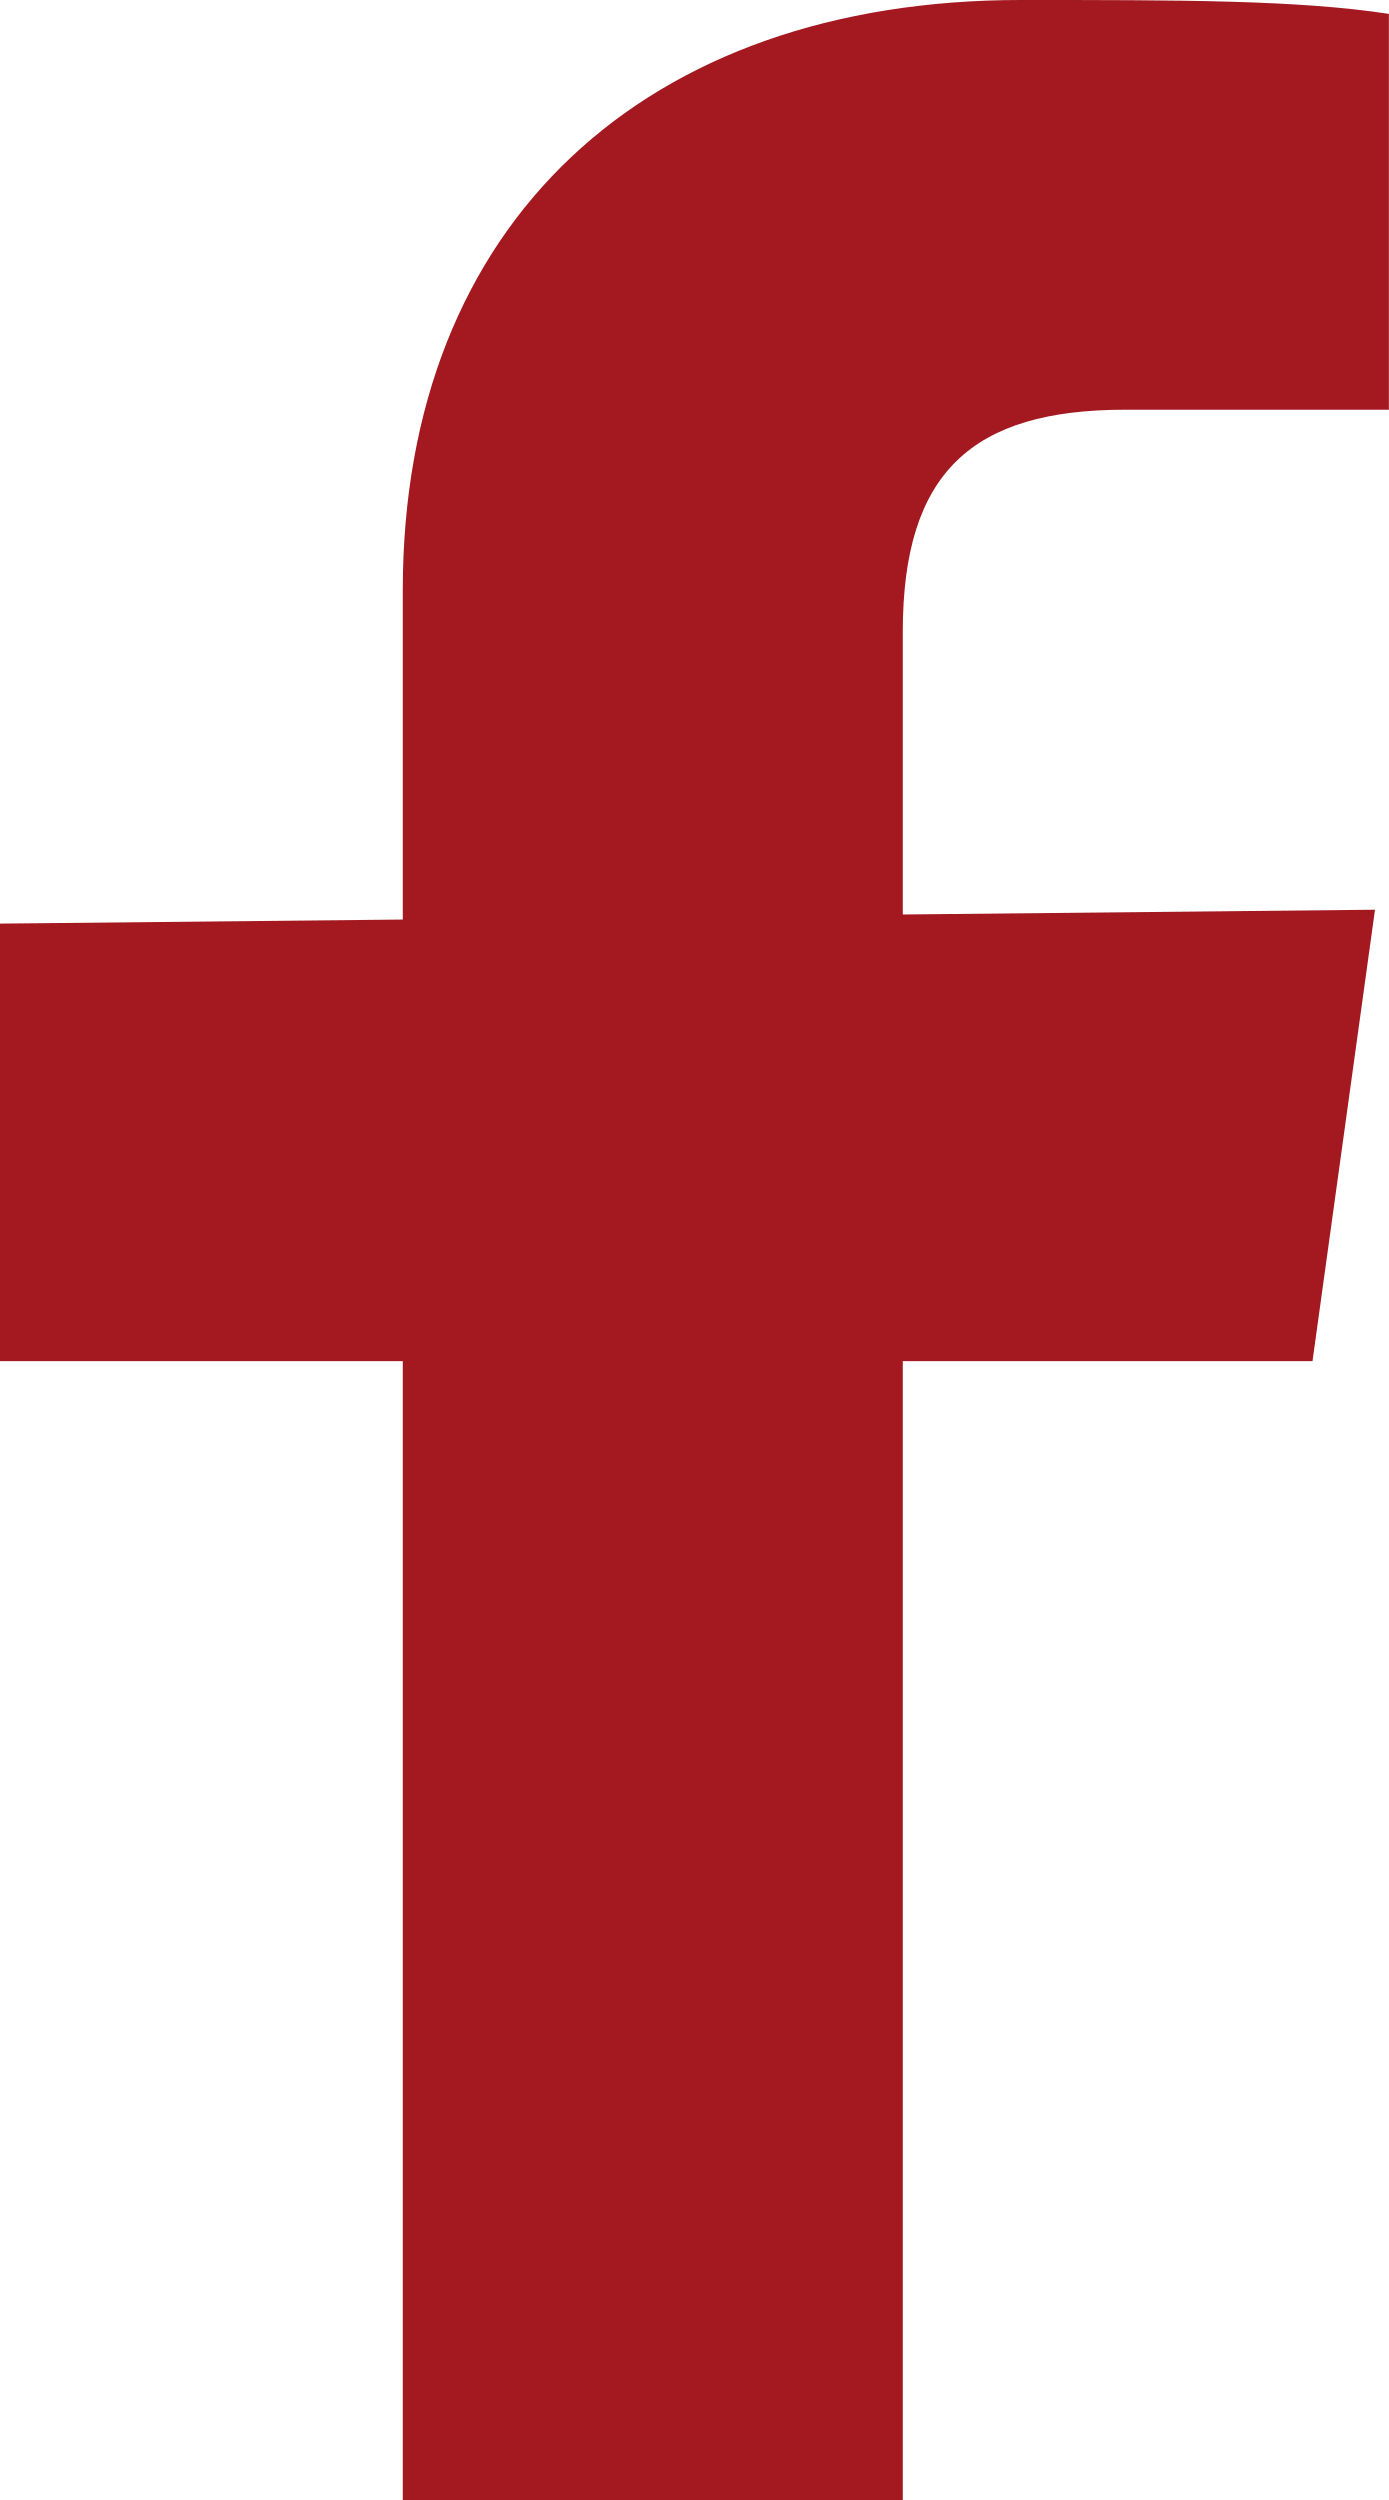
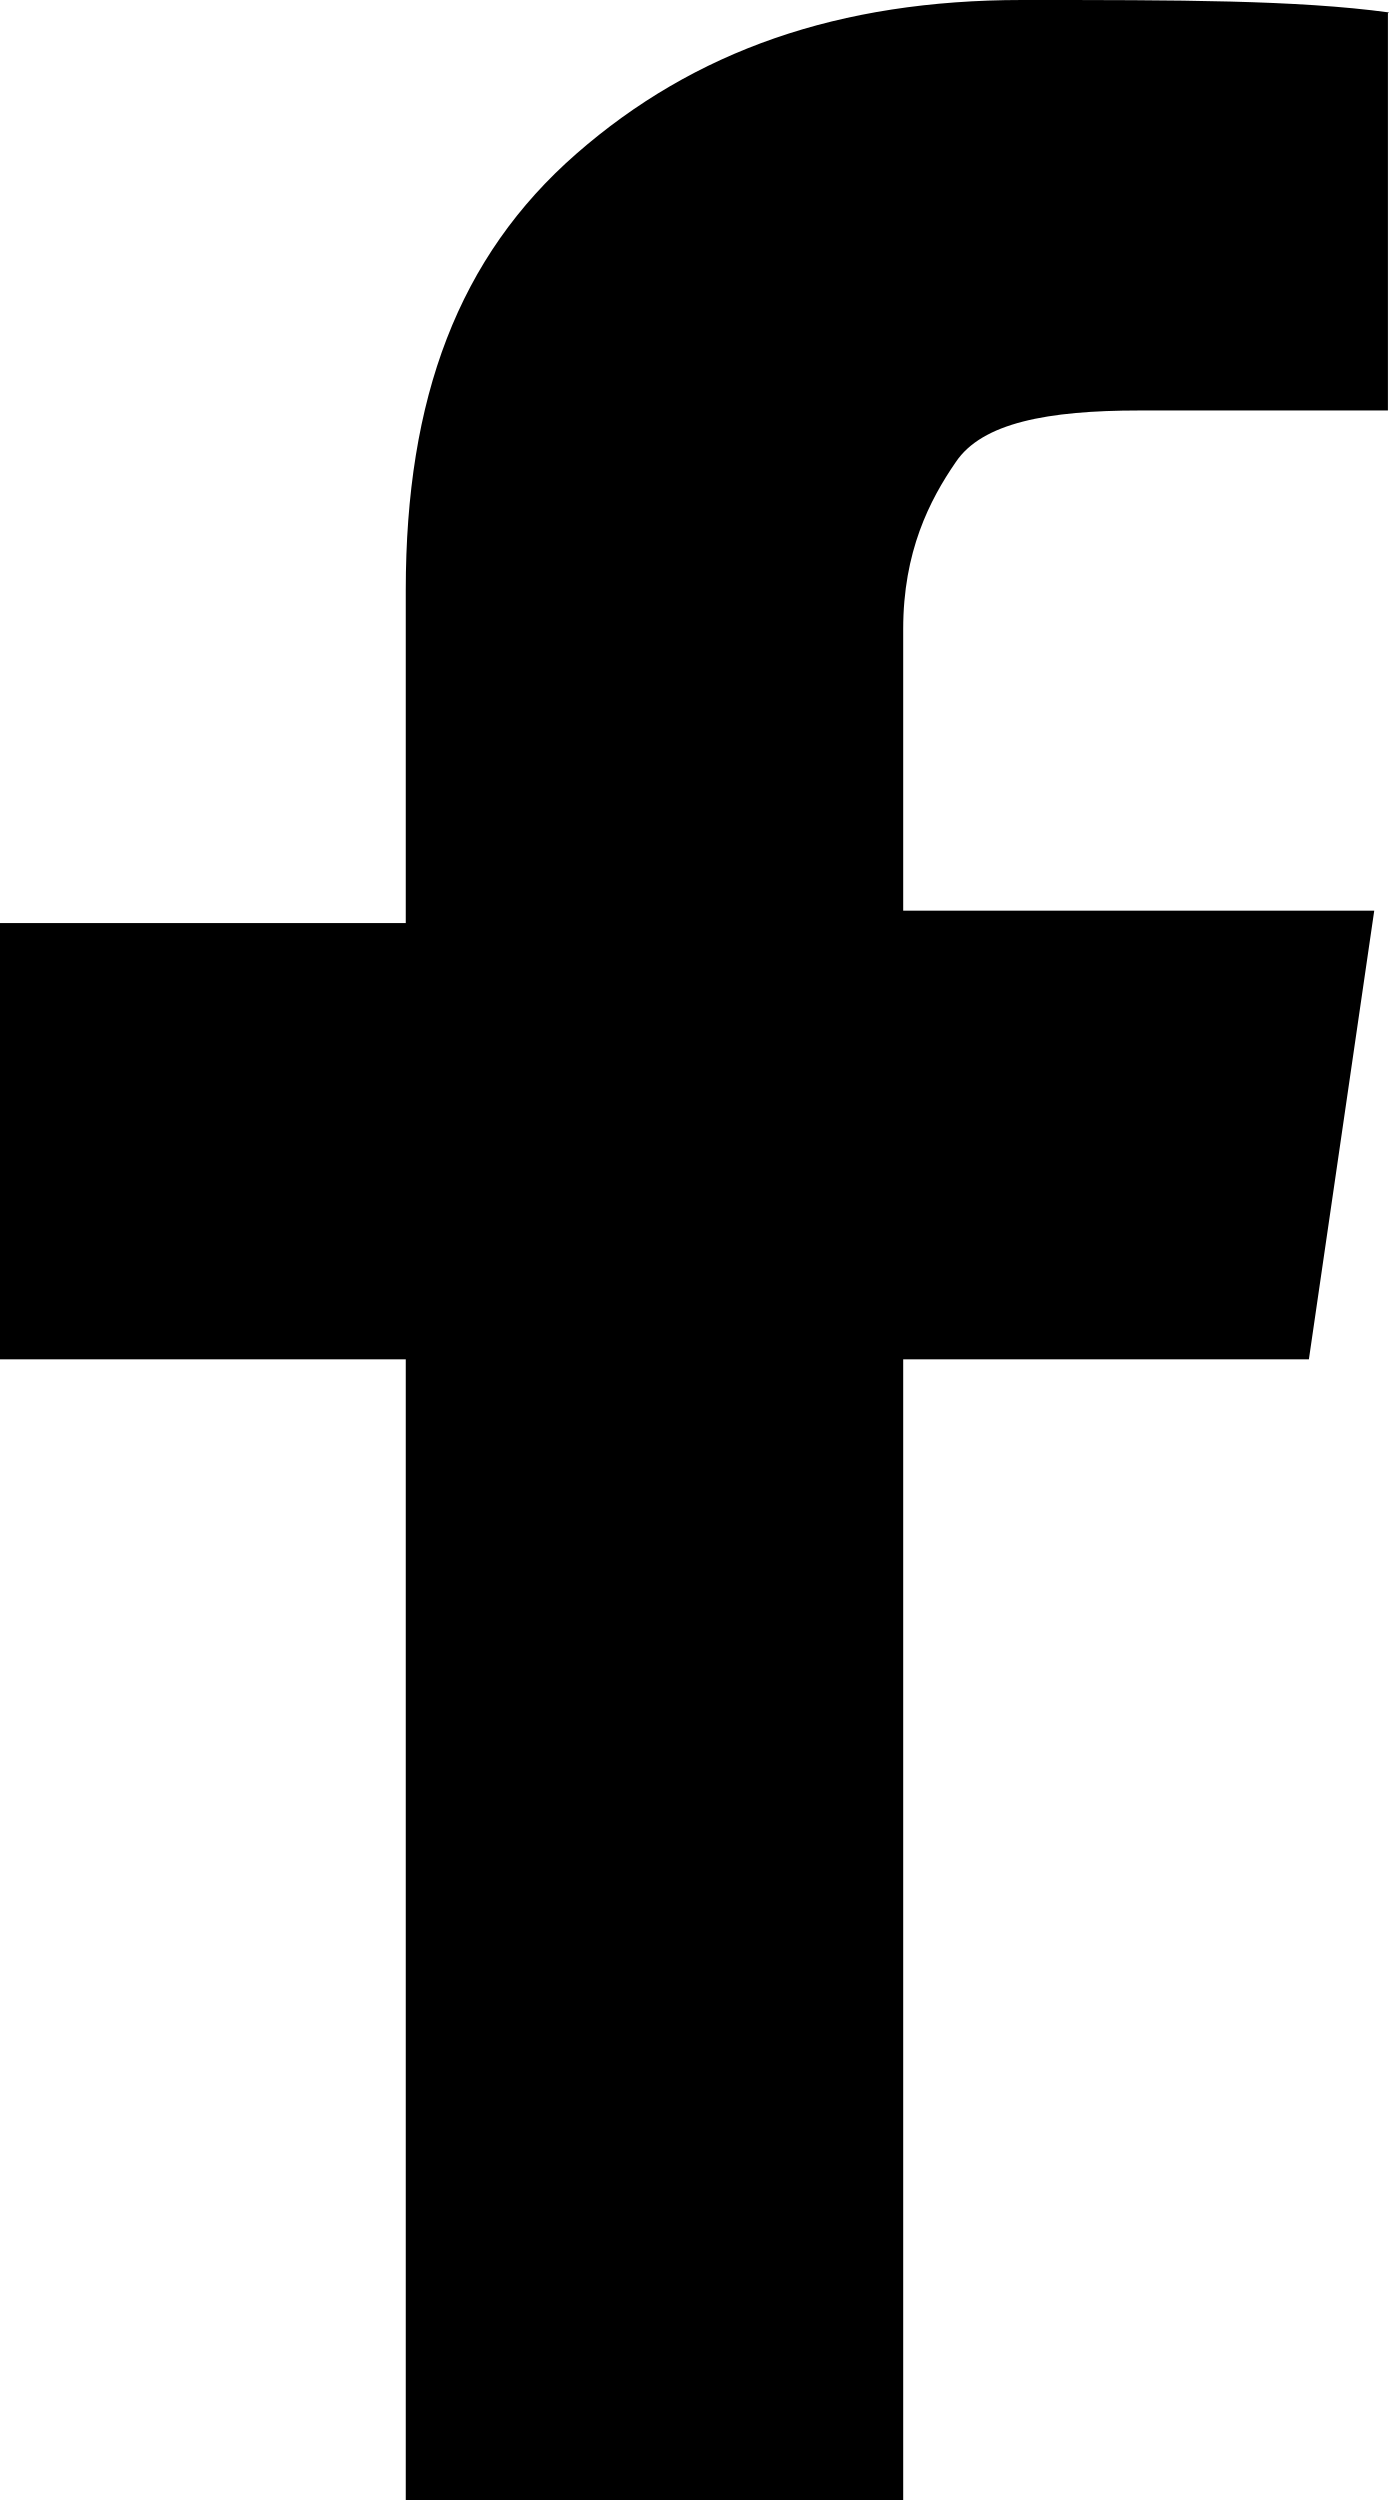
- <svg xmlns="http://www.w3.org/2000/svg" width="20" height="36" viewBox="0 0 20 36" fill="#A3191F">
-   <path d="M13,36H5.8V8.5C5.8,3.2,9.3,0,14.7,0c2.3,0,4,0,5.3,0.2v0v5.7h-3.8C14,5.9,13,6.8,13,9.1V36z M0,19.6v-6.3 l19.8-0.2l-0.9,6.5H0z" />
+ <svg xmlns="http://www.w3.org/2000/svg" width="20" height="36" viewBox="0 0 20 36" fill="none">
+   <path d="M19.986 0.192V5.911H16.404C15.084 5.911 14.143 6.089 13.764 6.653C13.385 7.203 13.006 7.945 13.006 9.058V13.114H19.789L18.848 19.574H13.006V36H5.843V19.574H0V13.292H5.843V8.495C5.843 5.732 6.601 3.698 8.301 2.213C10 0.729 12.079 0 14.719 0C16.98 0 18.68 6.71832e-06 20 0.179L19.986 0.192Z" fill="black" />
</svg>
